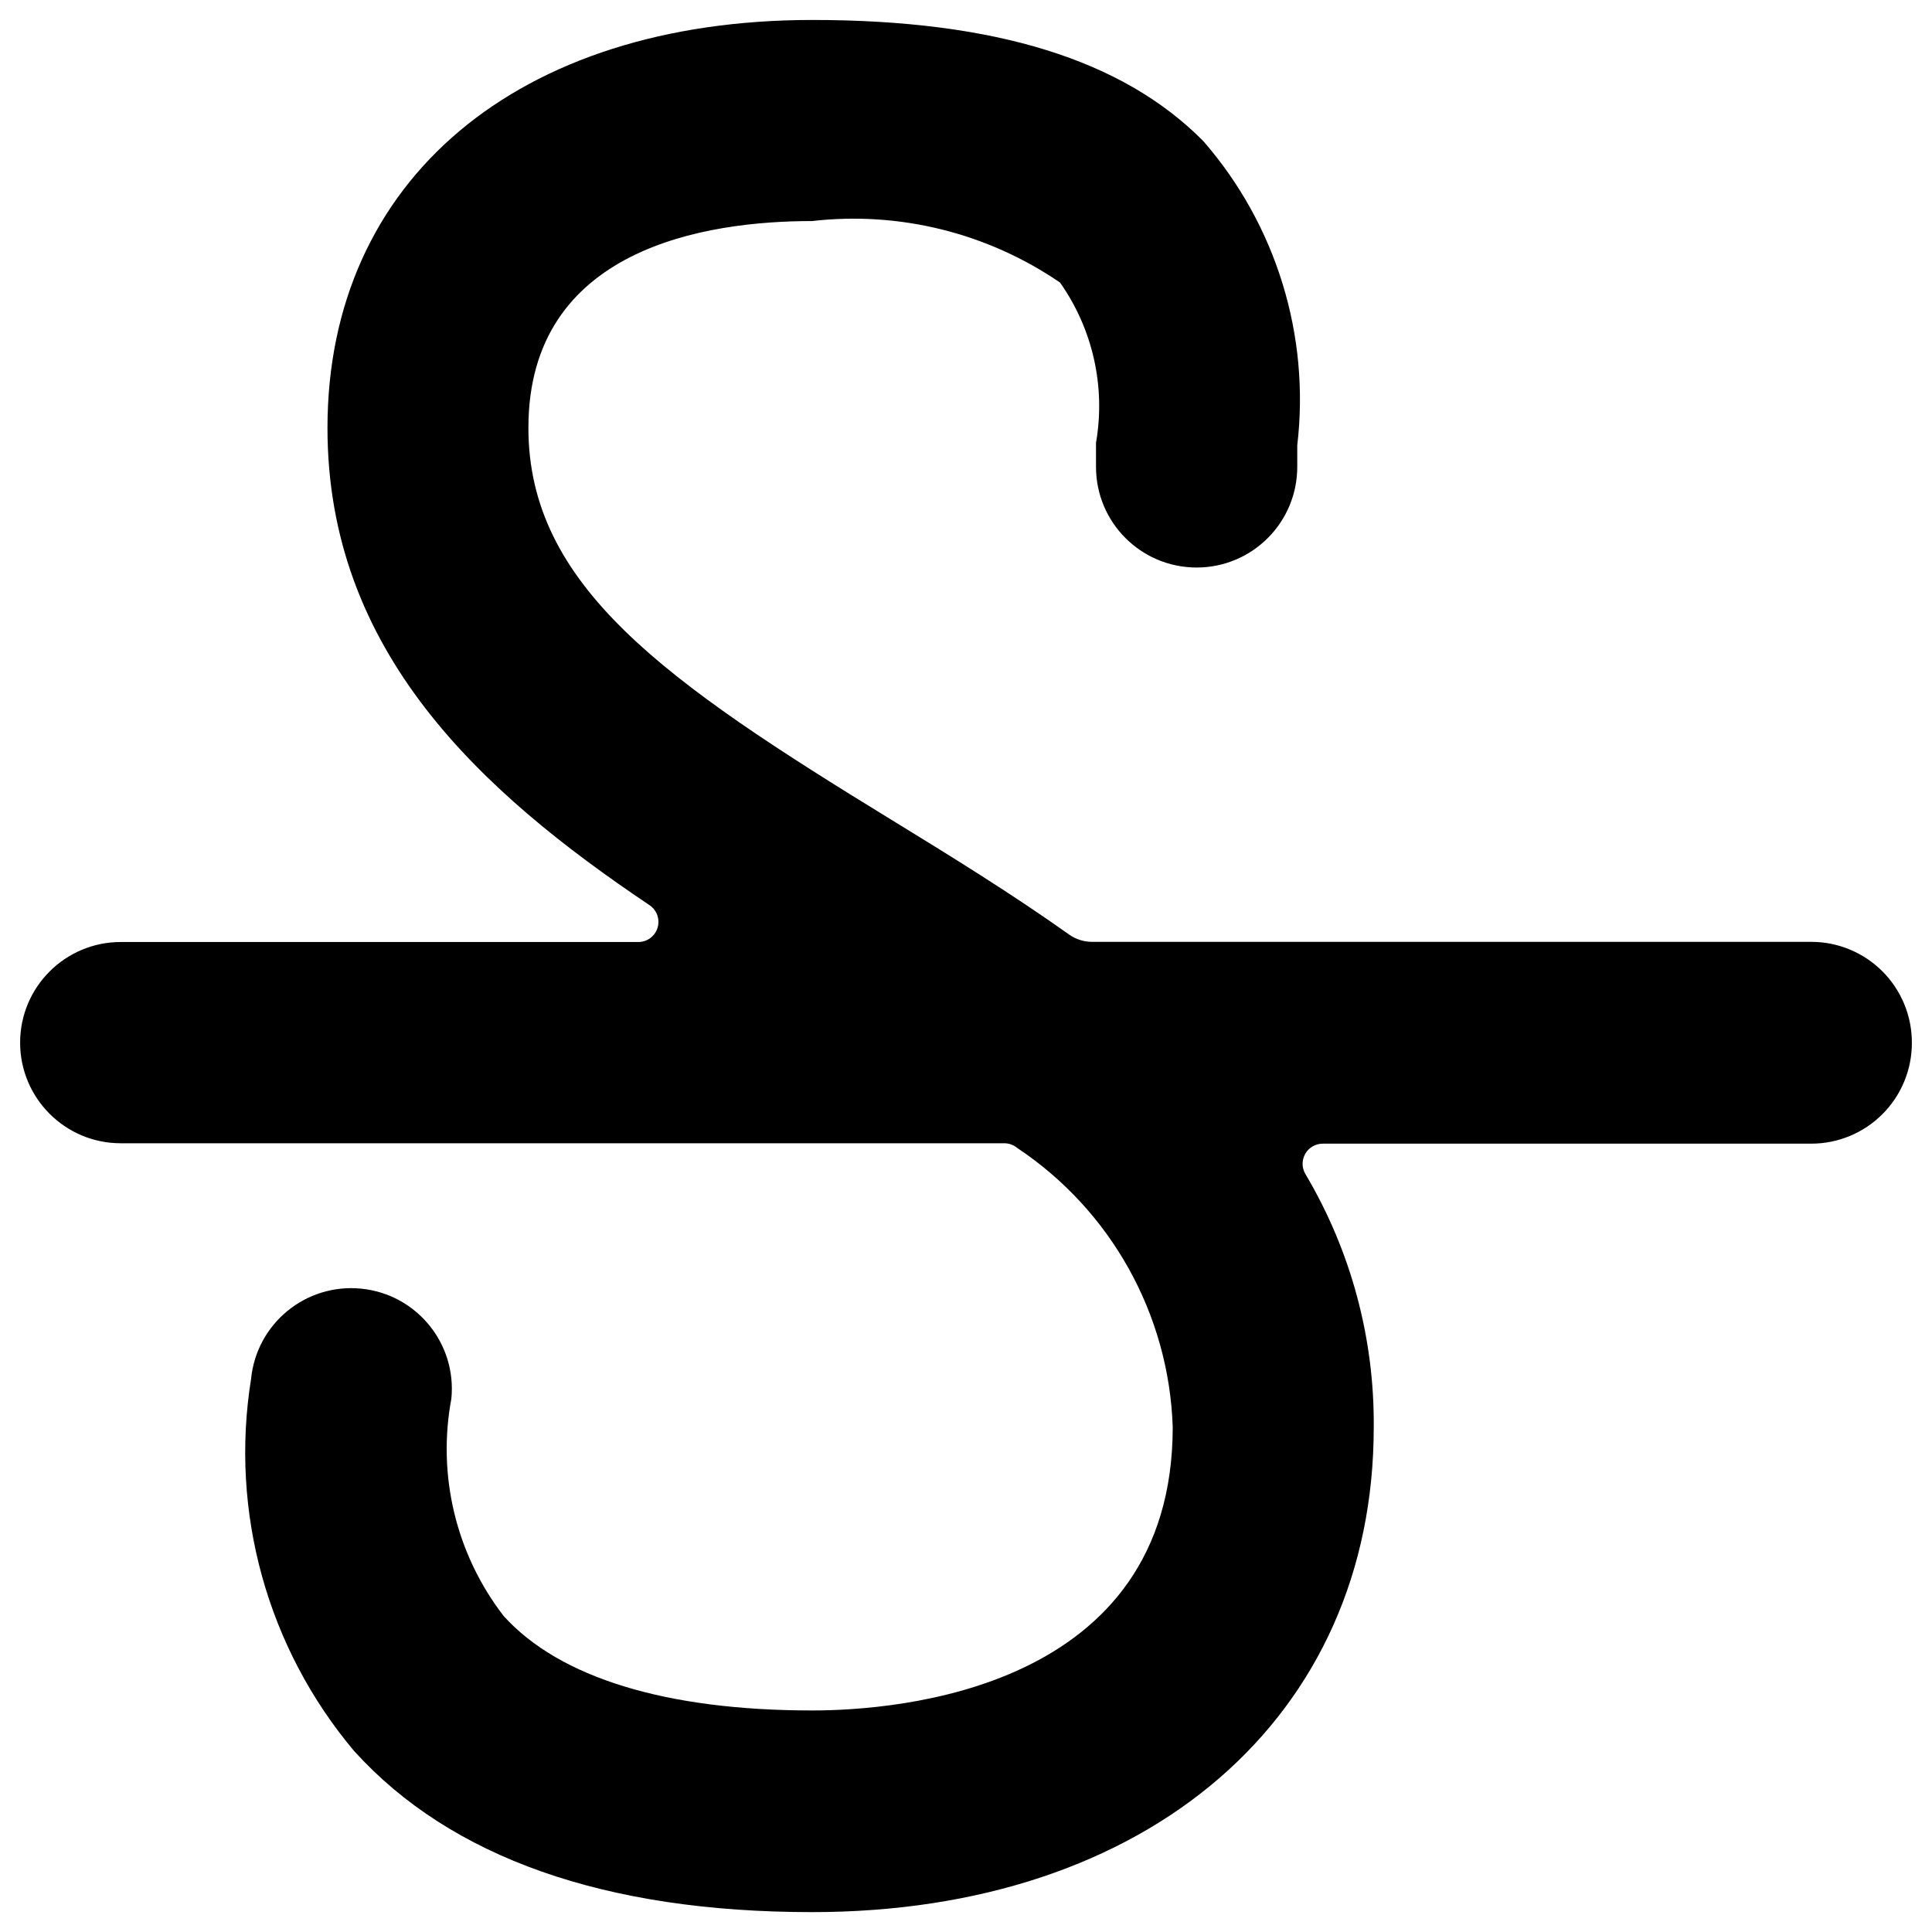
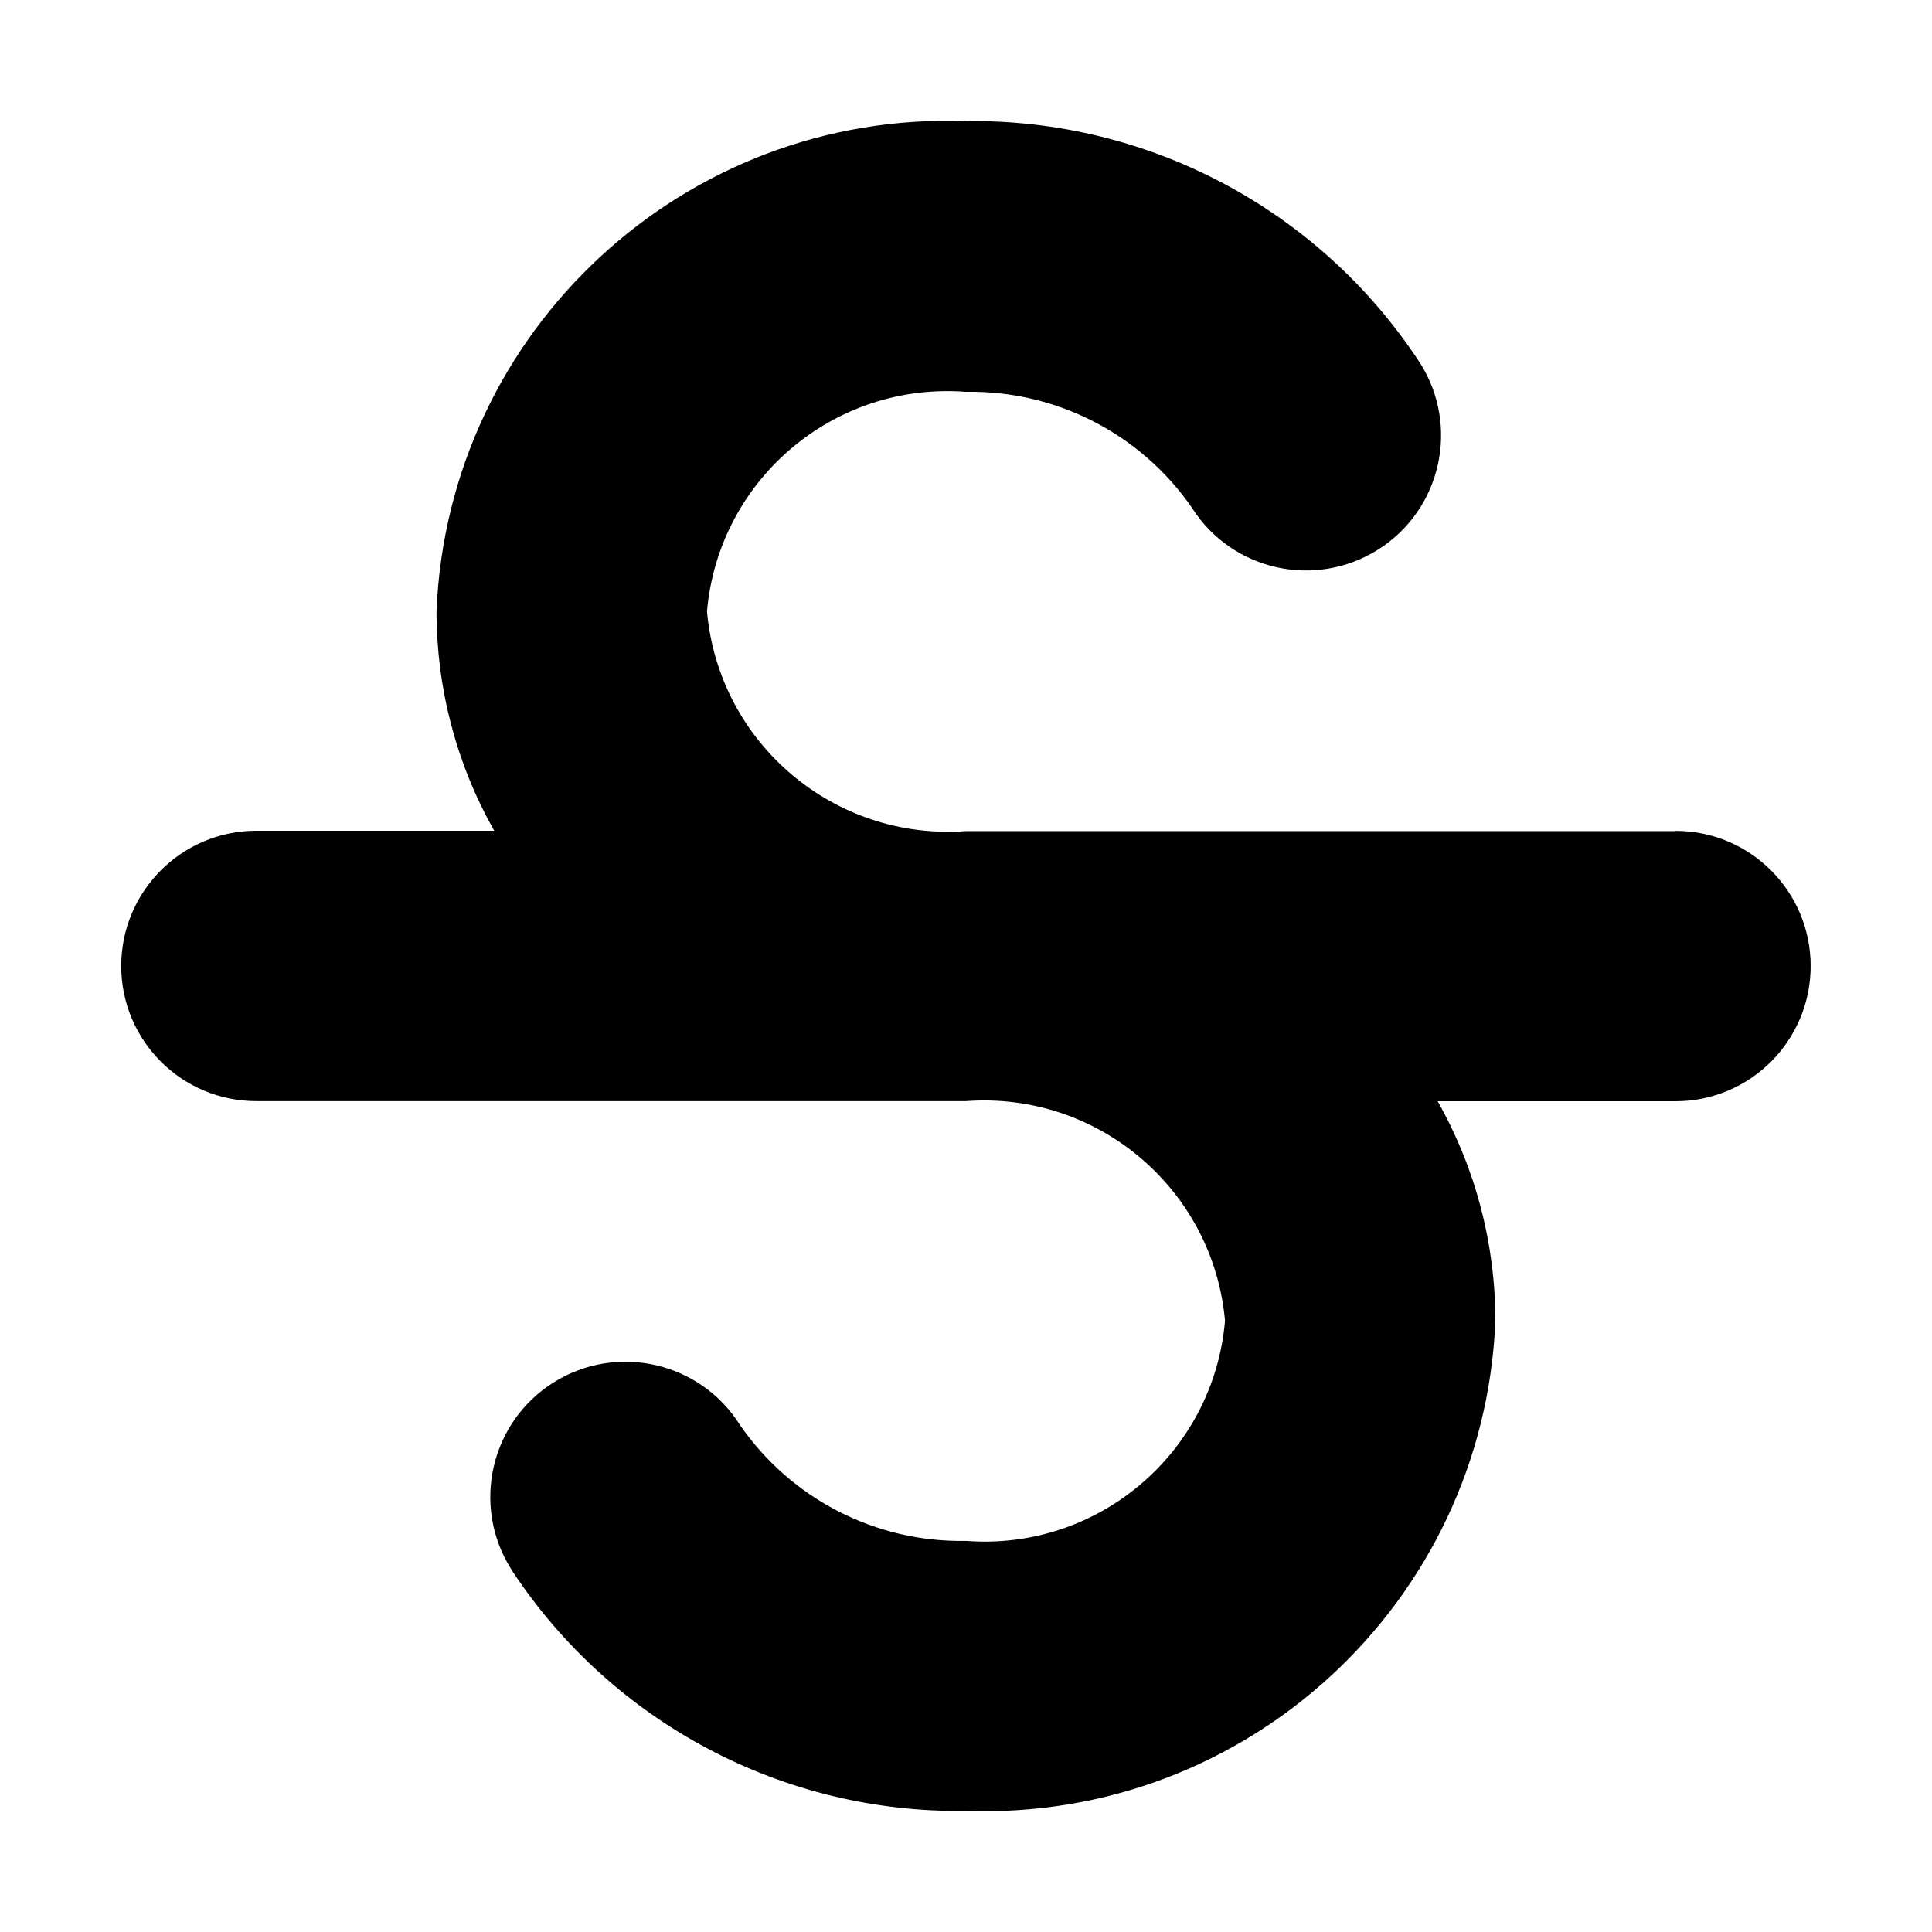
- <svg xmlns="http://www.w3.org/2000/svg" viewBox="0 0 24 24">
-   <path d="M23.75,12.952A1.25,1.25,0,0,0,22.5,11.7H13.564a.492.492,0,0,1-.282-.09c-.722-.513-1.482-.981-2.218-1.432-2.8-1.715-4.5-2.9-4.5-4.863,0-2.235,2.207-2.569,3.523-2.569a4.54,4.54,0,0,1,3.081.764A2.662,2.662,0,0,1,13.615,5.5l0,.3a1.25,1.25,0,1,0,2.5,0l0-.268A4.887,4.887,0,0,0,14.95,1.755C13.949.741,12.359.248,10.091.248c-3.658,0-6.023,1.989-6.023,5.069,0,2.773,1.892,4.512,4,5.927a.25.25,0,0,1-.139.458H1.5a1.25,1.25,0,0,0,0,2.5H12.477a.251.251,0,0,1,.159.058,4.339,4.339,0,0,1,1.932,3.466c0,3.268-3.426,3.522-4.477,3.522-1.814,0-3.139-.405-3.834-1.173a3.394,3.394,0,0,1-.65-2.7,1.25,1.25,0,0,0-2.488-.246A5.76,5.76,0,0,0,4.4,21.753c1.2,1.324,3.114,2,5.688,2,4.174,0,6.977-2.42,6.977-6.022a6.059,6.059,0,0,0-.849-3.147.25.25,0,0,1,.216-.377H22.5A1.25,1.25,0,0,0,23.75,12.952Z" />
+ <svg xmlns="http://www.w3.org/2000/svg" width="16" height="16" viewBox="0 0 16 16">
+   <path d="M13.878 6.883H8c-1.092.081-2.047-.728-2.145-1.819C5.95 3.972 6.907 3.161 8 3.245c.745-.013 1.447.347 1.871.96.331.522 1.022.676 1.544.345.522-.331.676-1.022.345-1.544-.003-.004-.005-.008-.008-.012C10.923 1.734 9.509.983 8 1.003 5.671.919 3.711 2.733 3.615 5.061c0 .637.164 1.264.478 1.819h-1.97c-.618 0-1.119.502-1.119 1.12 0 .618.501 1.119 1.119 1.119H8c1.092-.081 2.047.729 2.145 1.819-.094 1.094-1.051 1.907-2.145 1.823-.745.014-1.448-.346-1.872-.96-.329-.523-1.02-.681-1.544-.352-.523.329-.681 1.02-.352 1.544l.015.024c.832 1.256 2.246 2.002 3.752 1.98 2.329.084 4.289-1.73 4.385-4.058 0-.637-.164-1.264-.478-1.819h1.97c.618 0 1.119-.502 1.119-1.12 0-.618-.501-1.119-1.119-1.119v.002z" />
</svg>
